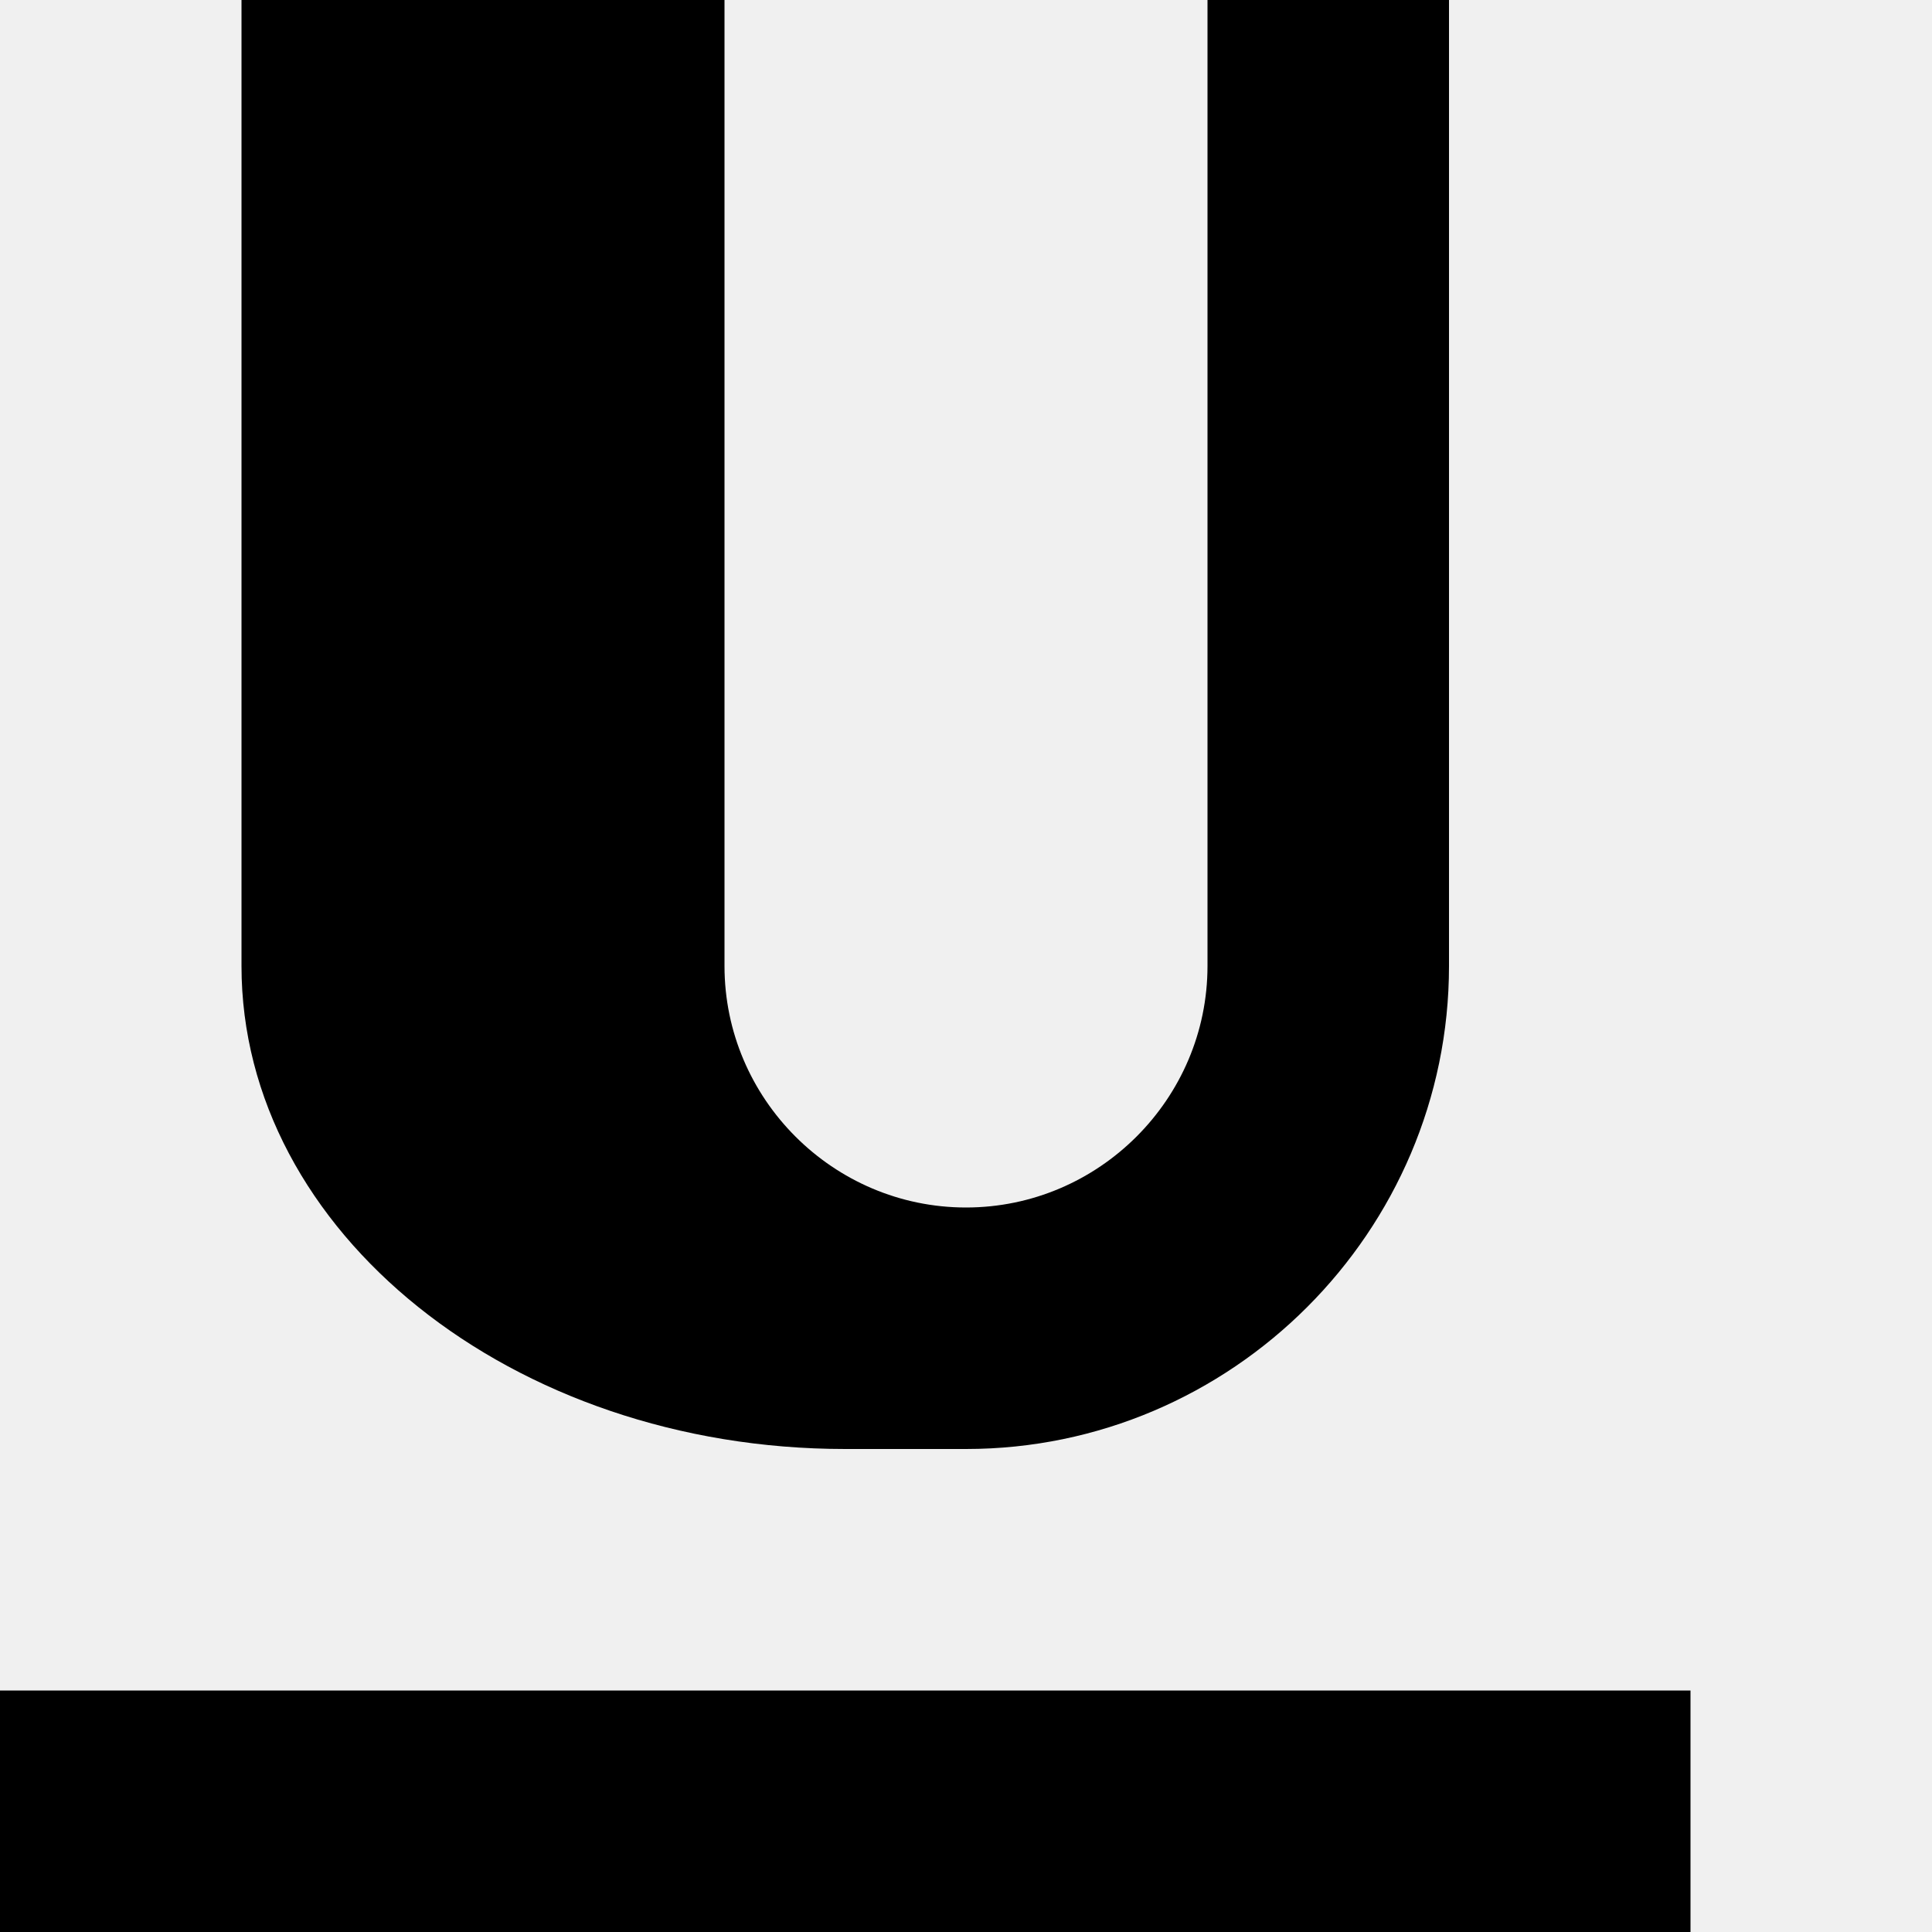
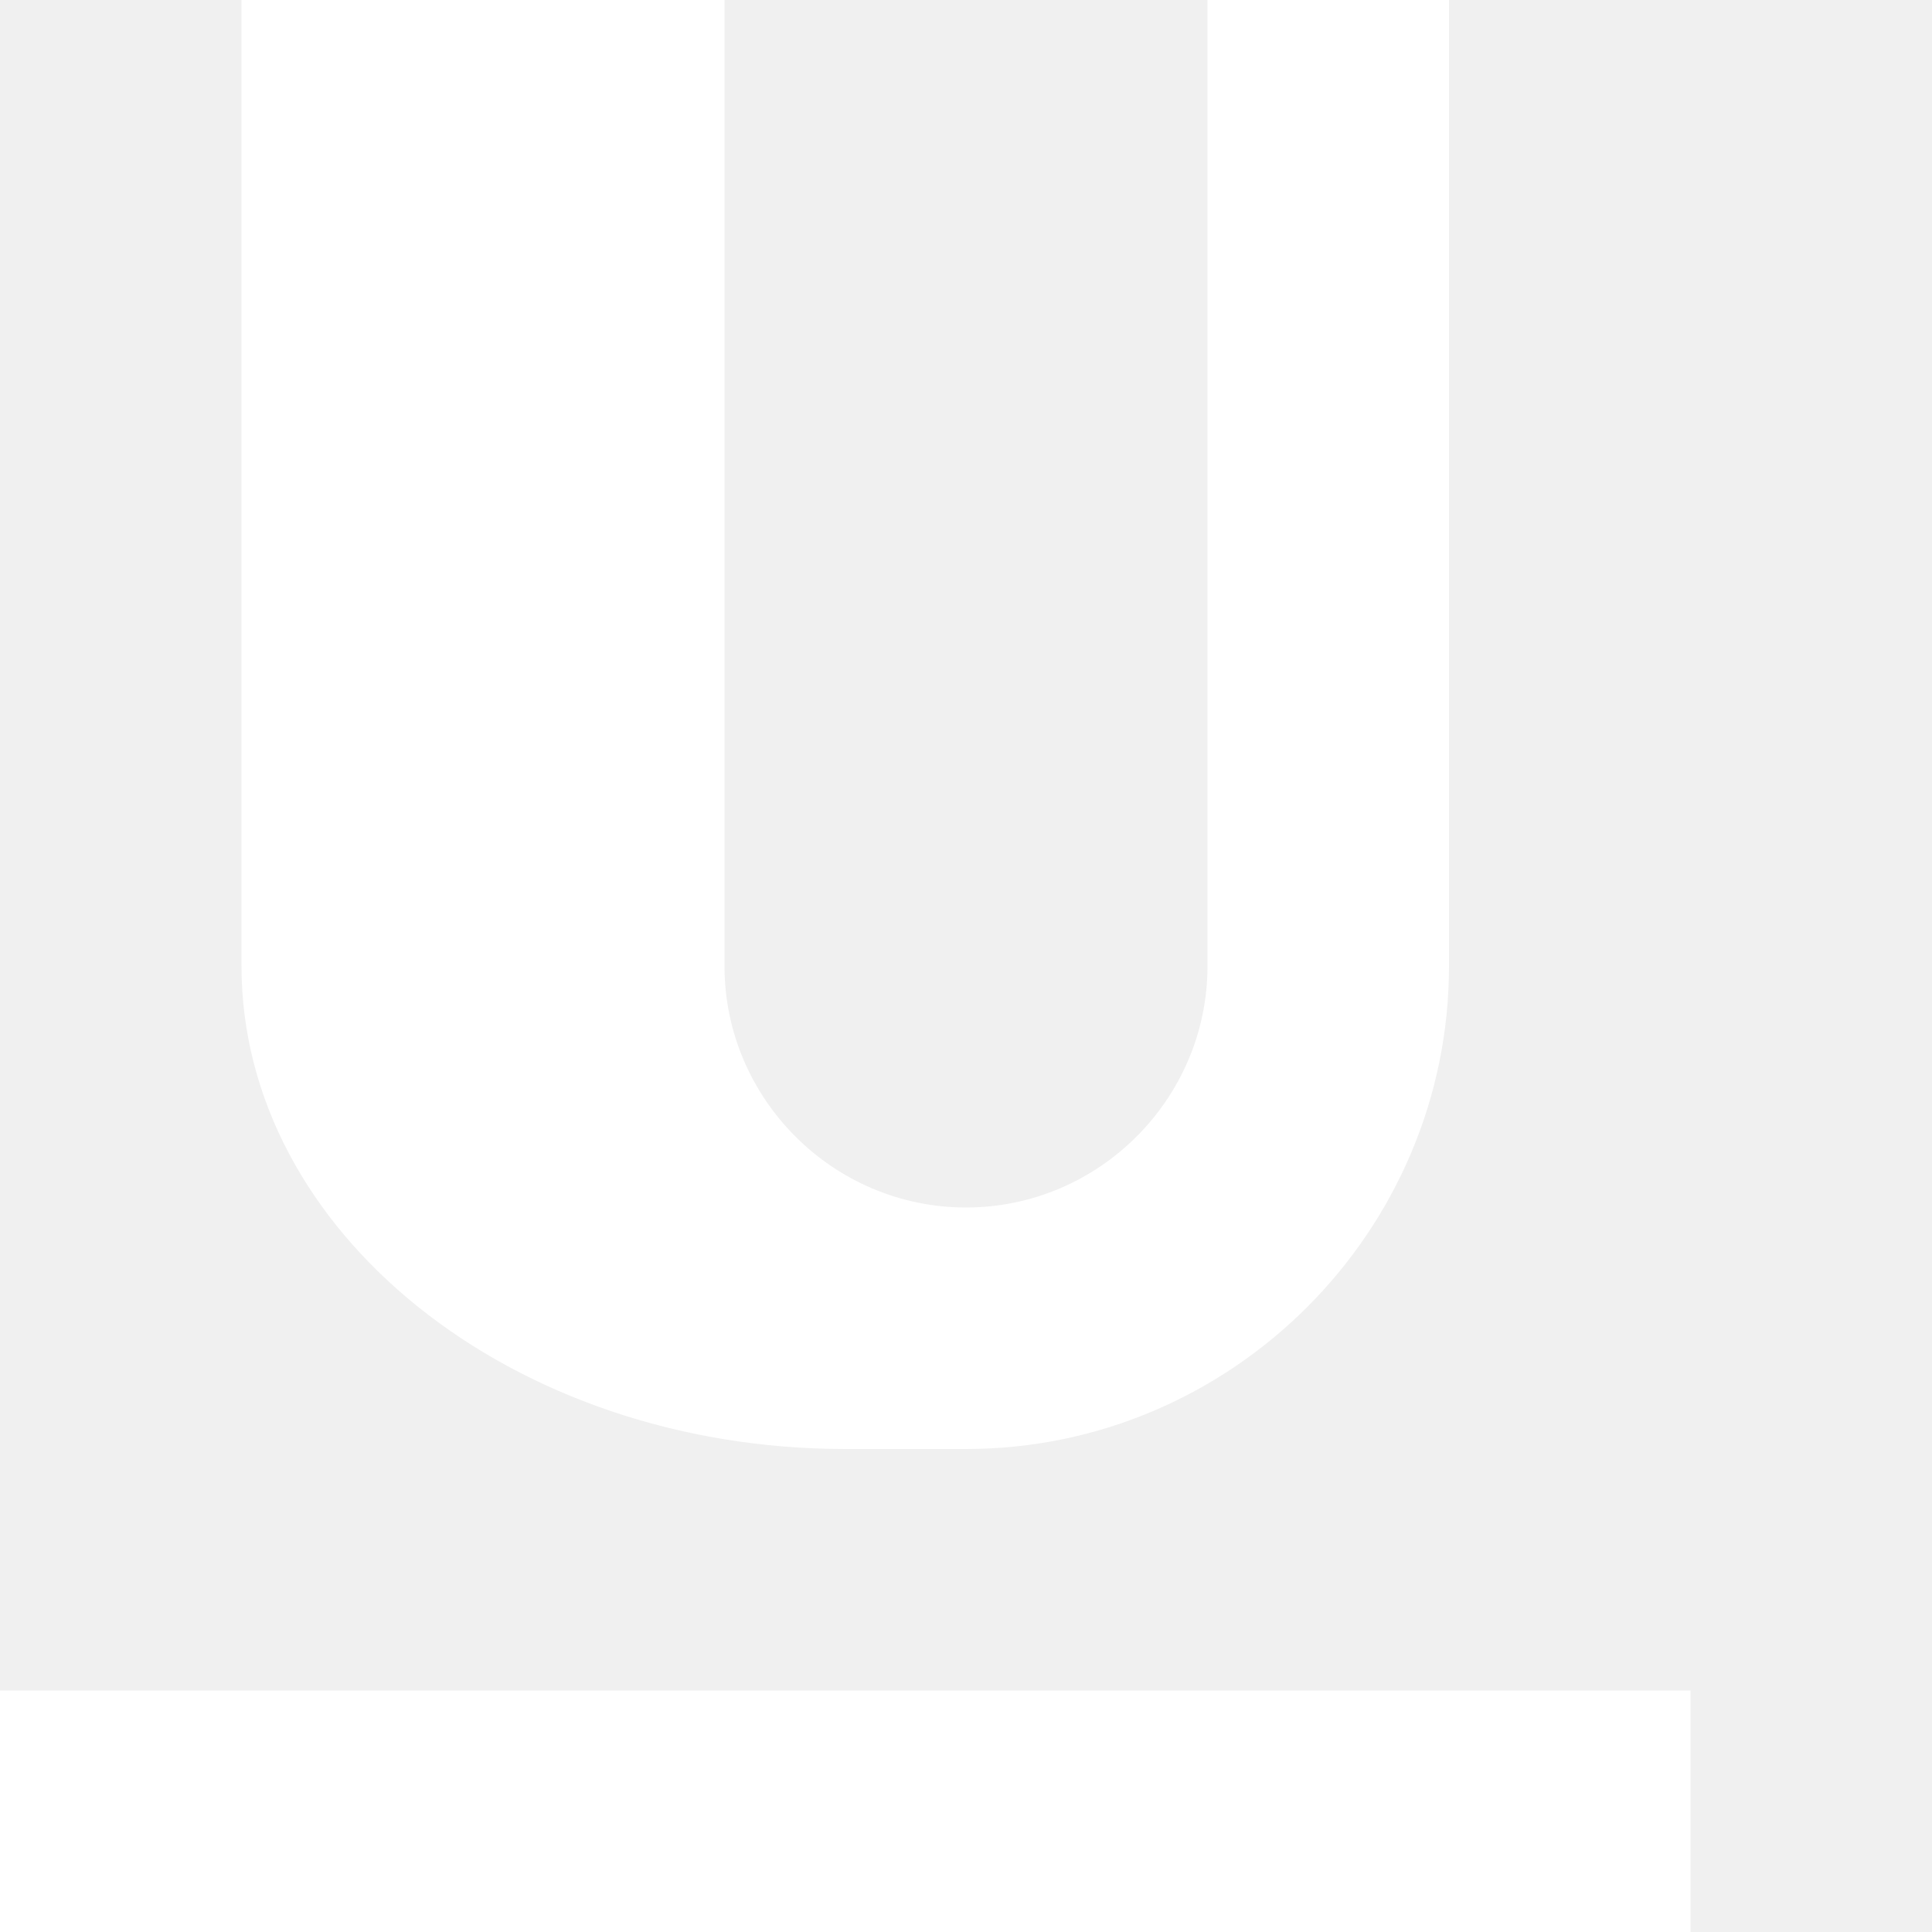
<svg xmlns="http://www.w3.org/2000/svg" width="8" height="8" viewBox="0 0 8 8">
-   <path d="M1 0v4c0 1.1 1.12 2 2.5 2h.5c1.1 0 2-.9 2-2v-4h-1v4c0 .55-.45 1-1 1s-1-.45-1-1v-4h-2zm-1 7v1h7v-1h-7z" />
+   <path style="fill: #ffffff;" d="M1 0v4c0 1.1 1.12 2 2.5 2h.5c1.1 0 2-.9 2-2v-4h-1v4c0 .55-.45 1-1 1s-1-.45-1-1v-4h-2zm-1 7v1h7v-1h-7z" />
</svg>
